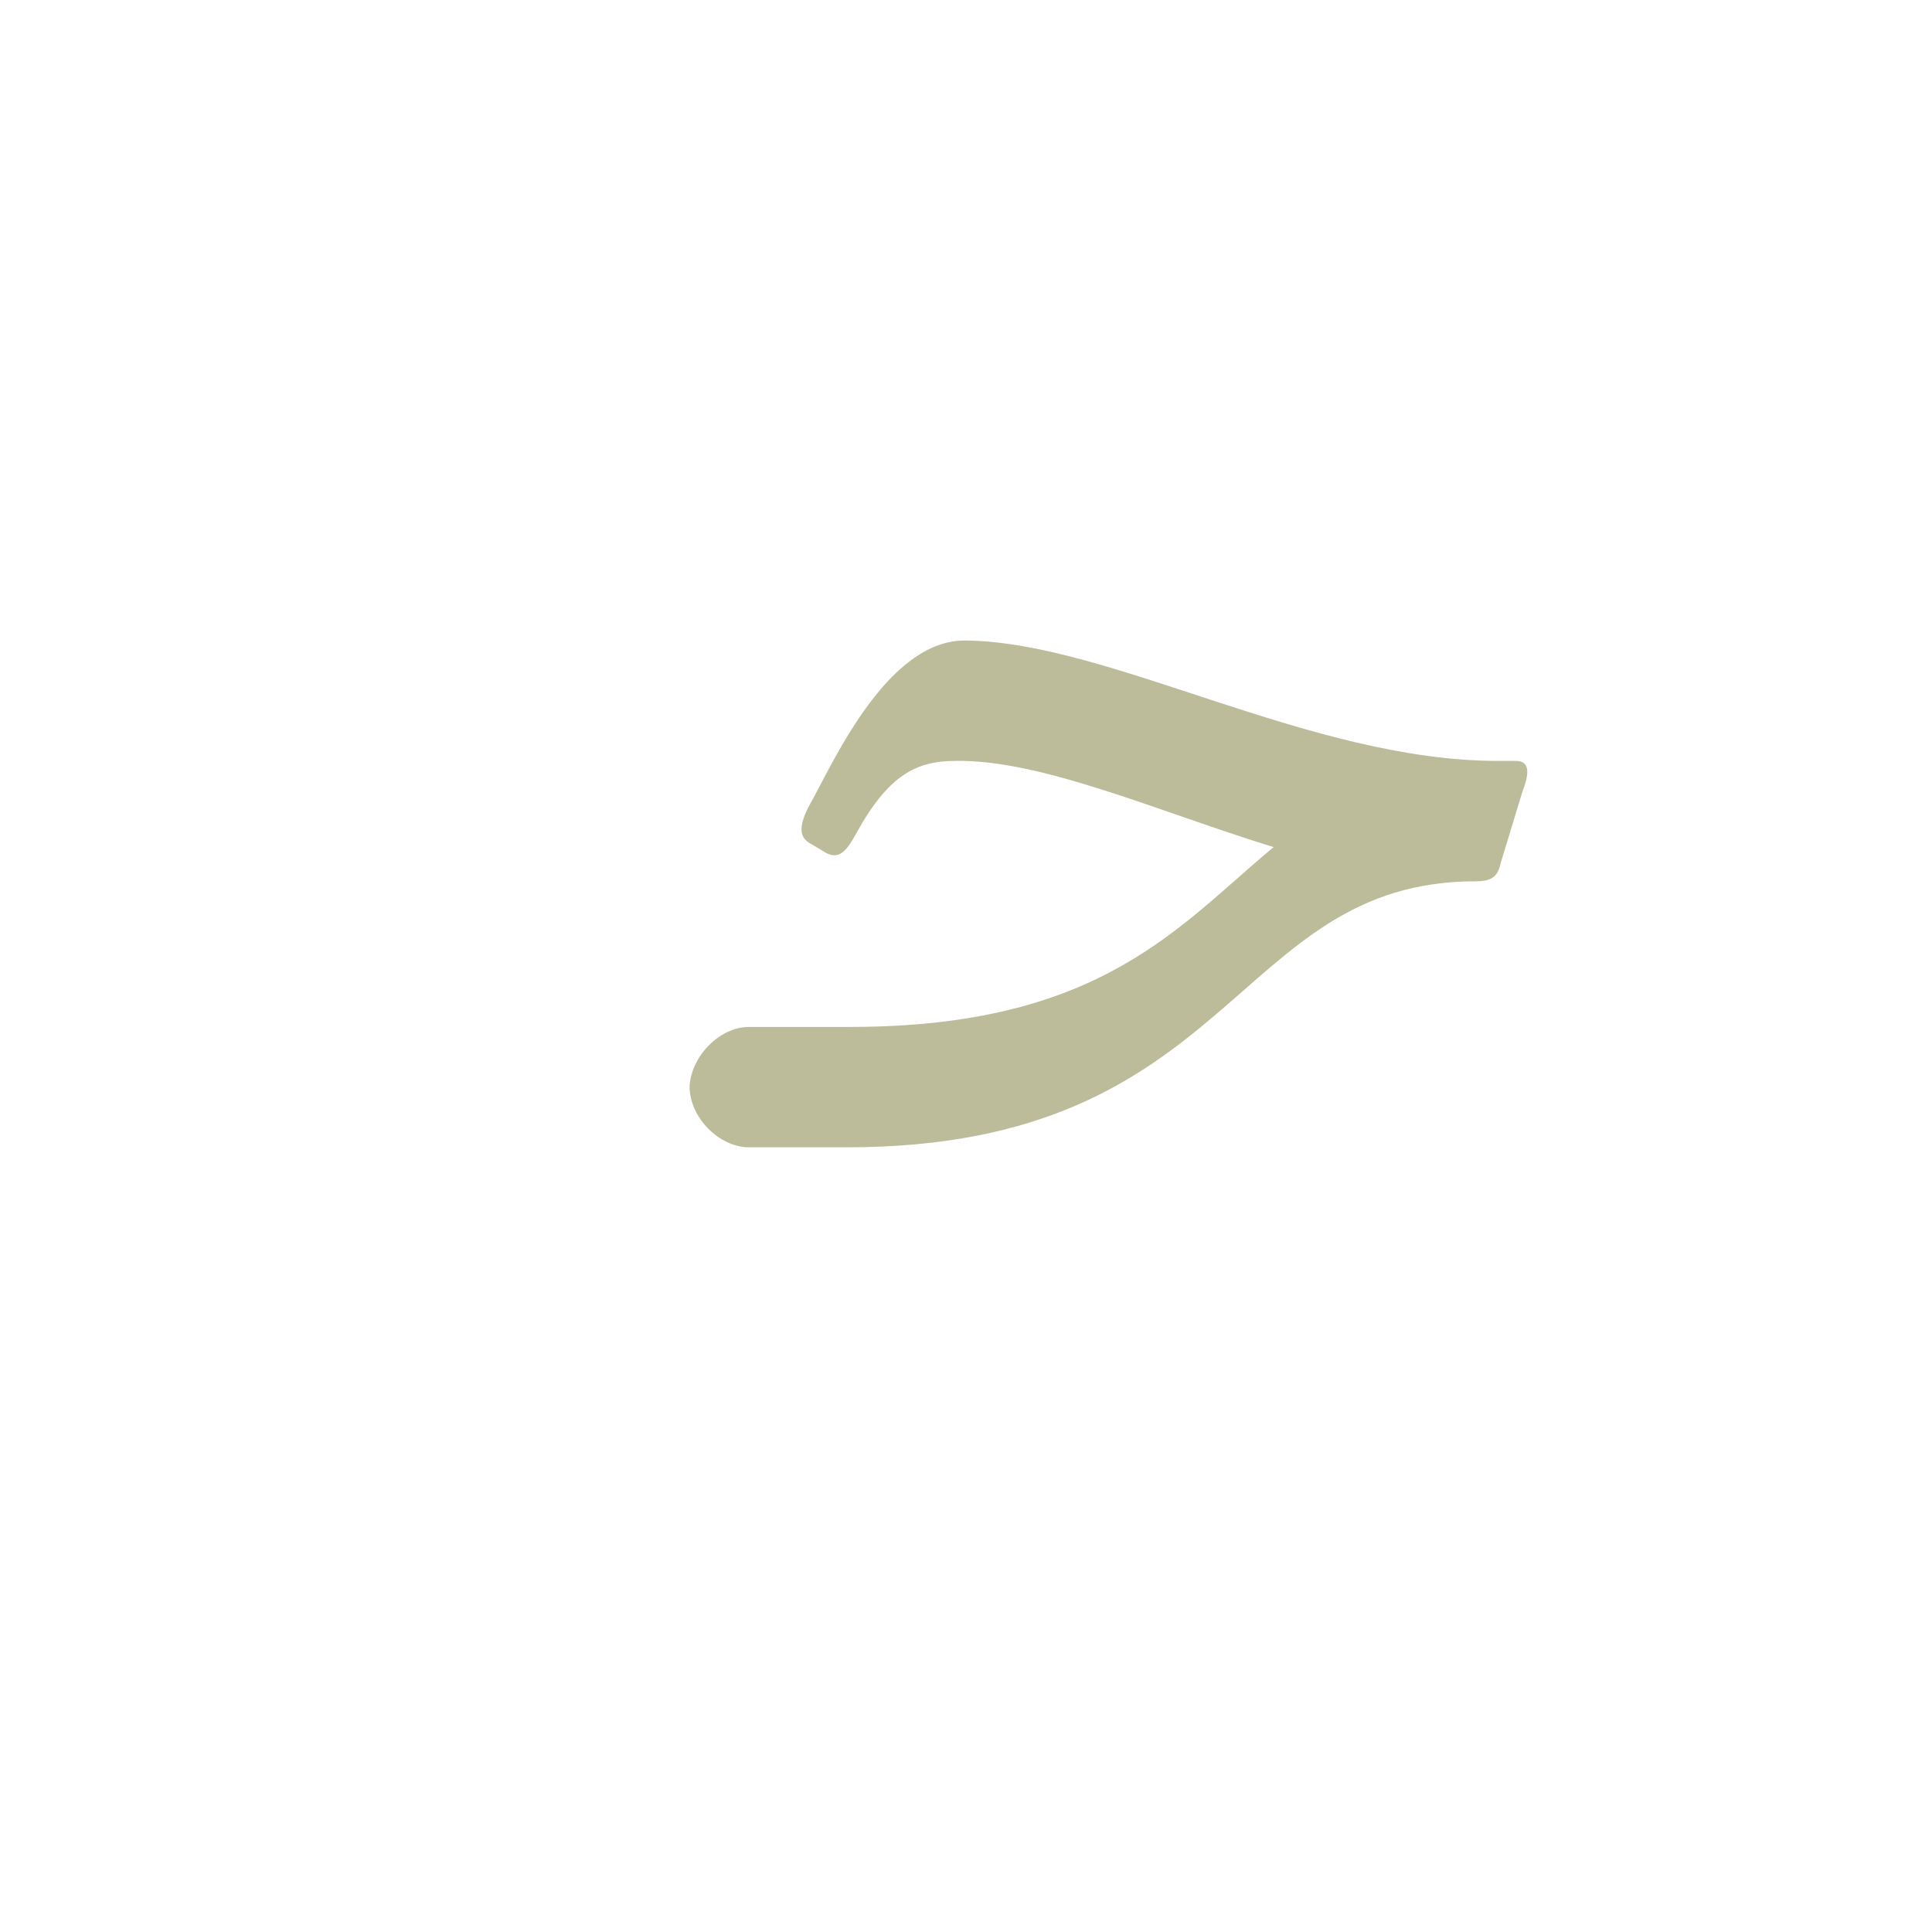
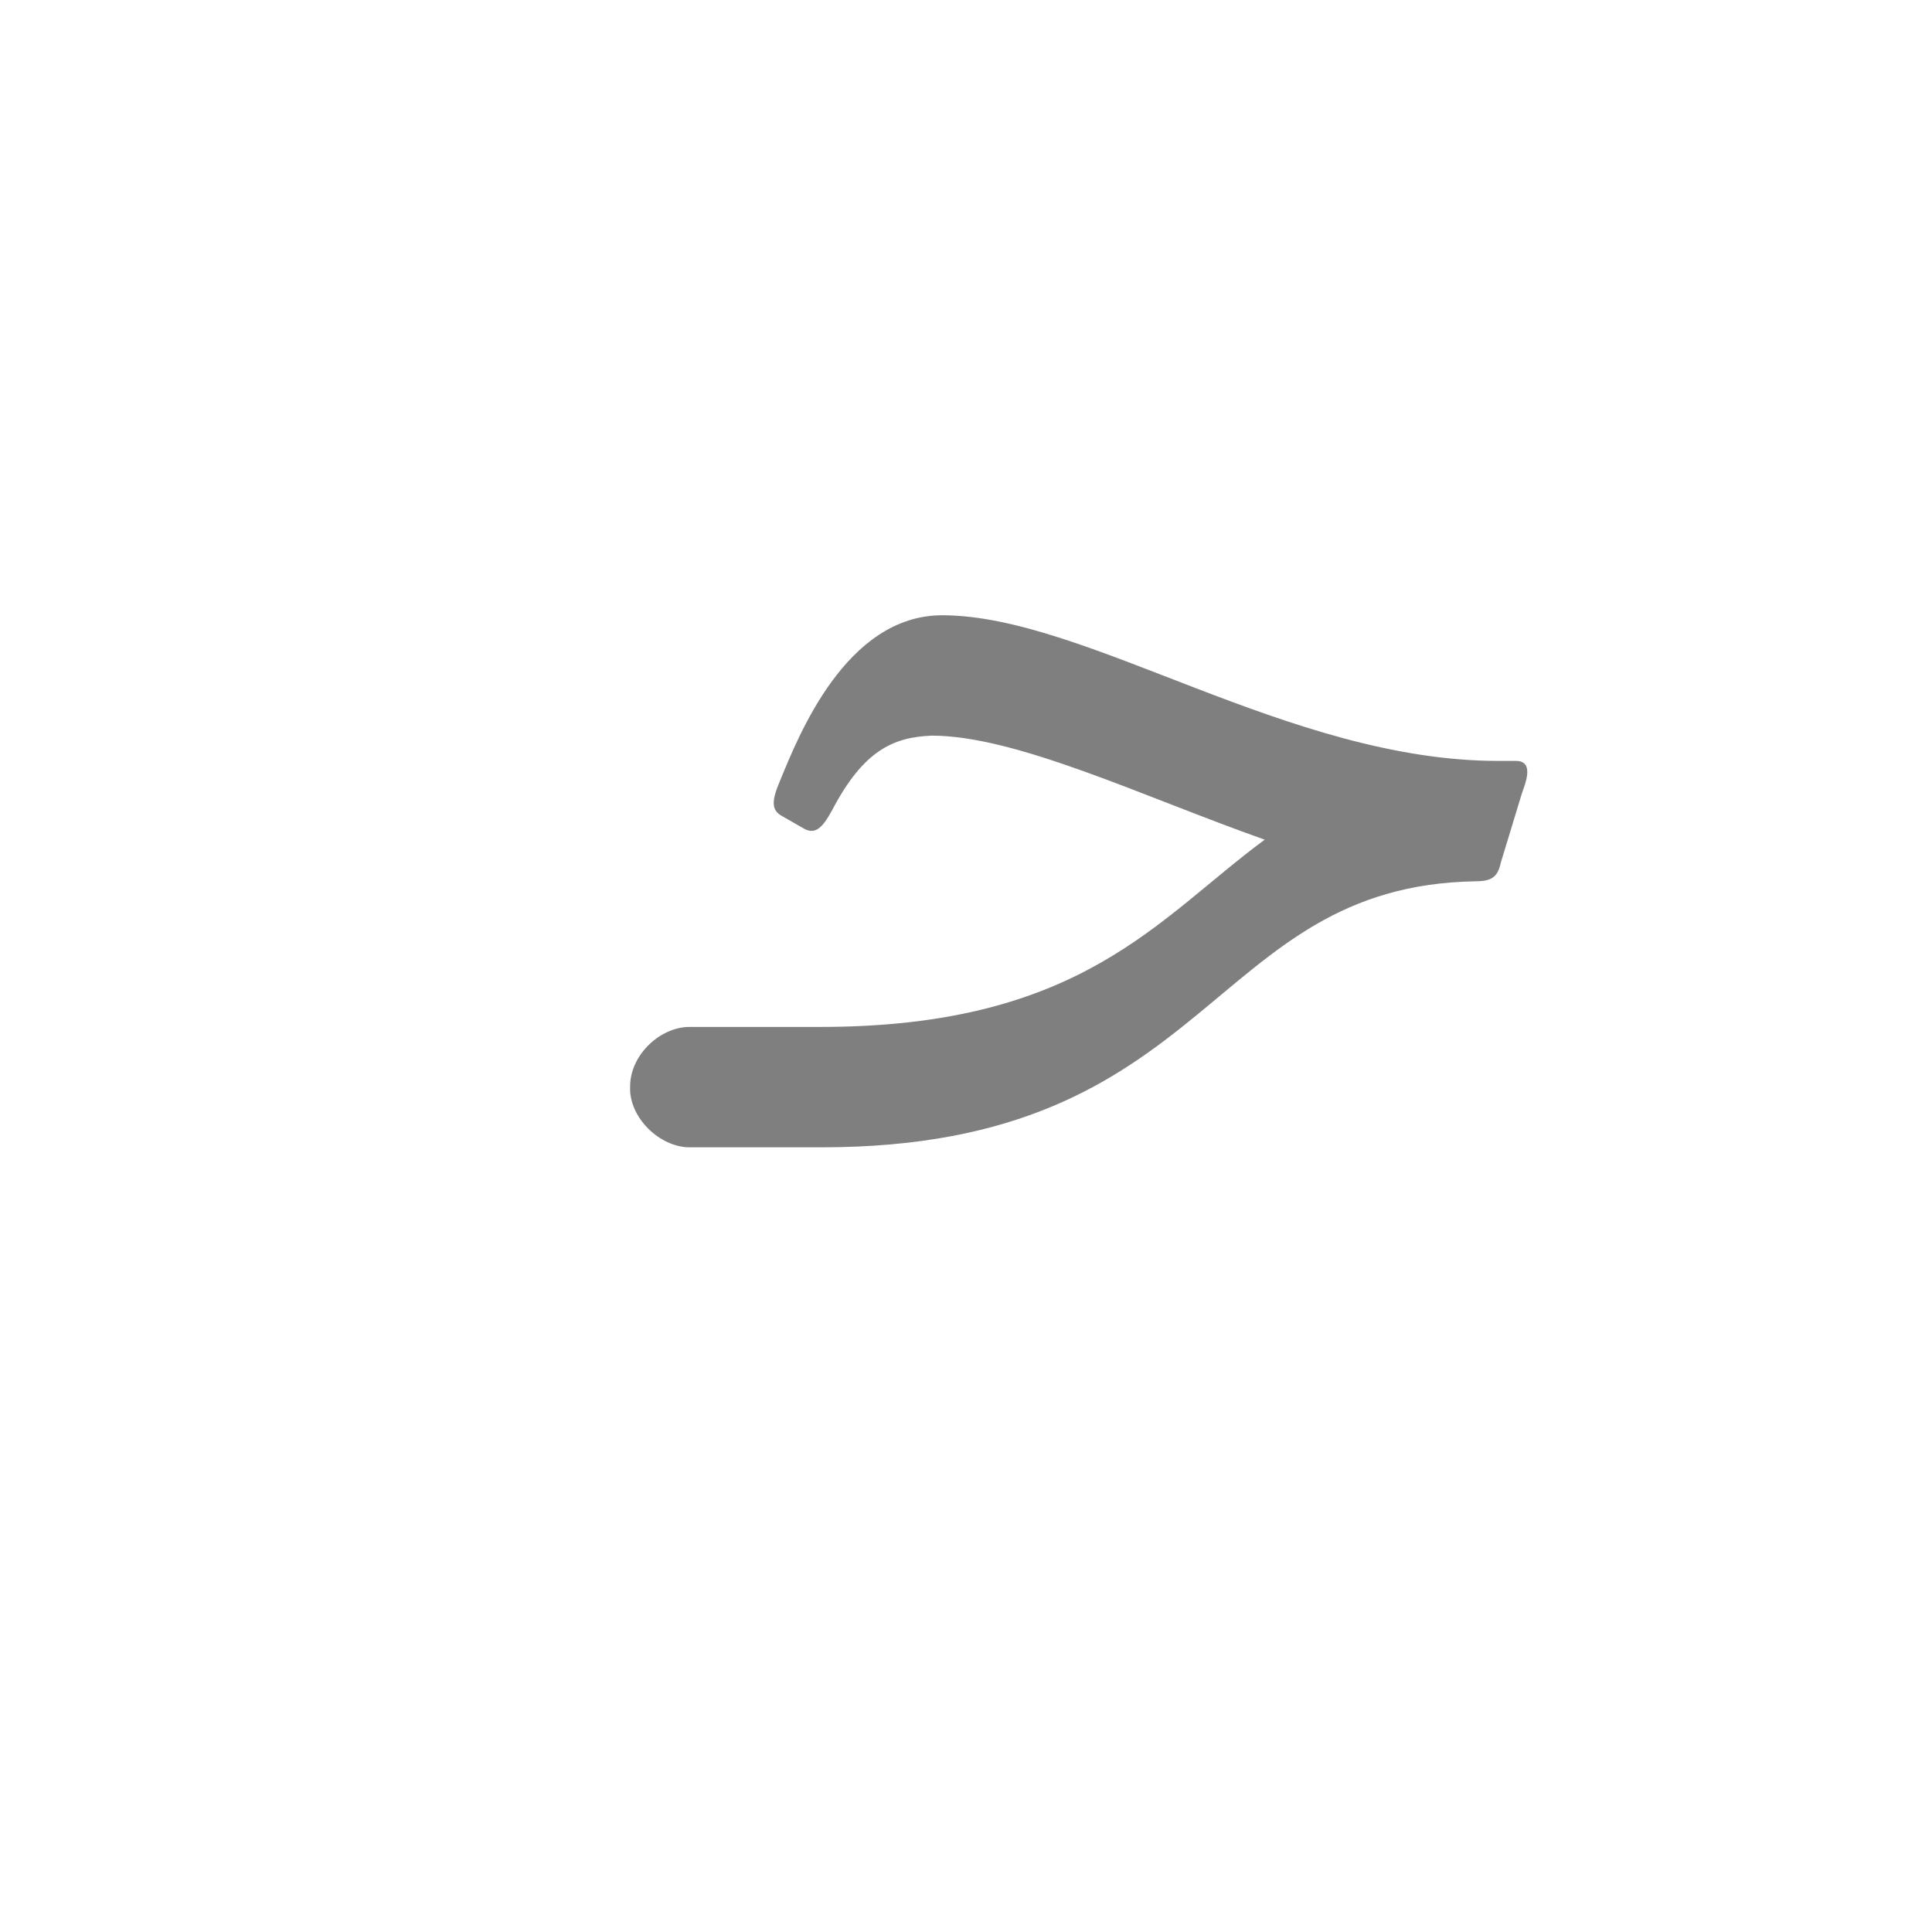
<svg xmlns="http://www.w3.org/2000/svg" xml:space="preserve" width="1300px" height="1300px" version="1.0" style="shape-rendering:geometricPrecision; text-rendering:geometricPrecision; image-rendering:optimizeQuality; fill-rule:evenodd; clip-rule:evenodd" viewBox="0 0 1300 1056">
  <defs>
    <style type="text/css">
   
    .fil0 {fill:black;fill-opacity:0.502}
    .fil2 {fill:#999966;fill-opacity:0.651}
    .fil1 {fill:#99CCCC}
   
  </style>
  </defs>
  <g id="_100:master" visibility="hidden">
    <path class="fil0" d="M991 479c9,0 17,-3 19,-10l14 -46c2,-6 9,-22 -12,-22 -199,0 -394,-244 -484,9 -4,13 0,19 7,22l13 6c10,4 18,-1 22,-9 58,-145 244,50 421,50z" />
    <path class="fil1" d="M481 569c-21,0 -41,19 -41,40 0,21 20,41 41,41l0 -81z" />
    <path class="fil2" d="M991 479l21 -78c-208,-3 -191,168 -469,168l-63 0 0 81 82 0c244,0 239,-171 429,-171z" />
  </g>
  <g id="Layer_x0020_1" visibility="hidden">
    <path class="fil1" d="M481 569c-21,0 -41,19 -41,40 0,21 20,41 41,41l0 -81z" />
    <path class="fil2" d="M991 496l21 -79c-251,3 -276,152 -518,152l-14 0 0 81 34 0c206,0 262,-154 477,-154z" />
    <path class="fil0" d="M991 496c9,0 17,-3 19,-10l14 -47c2,-6 9,-22 -12,-22 -199,0 -394,-260 -484,-7 -4,13 0,19 7,22l13 6c10,4 18,-1 22,-9 58,-145 244,67 421,67z" />
  </g>
  <g id="Layer_x0020_2" visibility="hidden">
    <path class="fil1" d="M489 569c-21,0 -41,19 -41,40 0,21 20,41 41,41l0 -81z" />
    <path class="fil2" d="M982 487l33 -81c-235,0 -232,163 -480,163l-47 0 0 81 47 0c243,0 269,-162 447,-163z" />
    <path class="fil0" d="M991 487c14,0 17,-3 19,-12l14 -47c2,-6 9,-22 -4,-22l-12 0c-194,0 -344,-250 -476,-9 -7,14 -12,23 -2,30l15 12c9,6 17,-1 22,-9 94,-153 255,58 411,58l13 -1z" />
  </g>
  <g id="Layer_x0020_3">
-     <path class="fil2" d="M993 471c-164,0 -161,179 -423,179l-66 0 0 0c-20,0 -40,-20 -40,-41 1,-20 20,-40 40,-40l0 0 1 0 0 0 67 0c169,0 221,-68 285,-121 -78,-24 -156,-59 -214,-58 -26,0 -45,9 -67,49 -7,13 -12,17 -20,13l-10 -6c-8,-4 -9,-11 -2,-25 15,-26 52,-113 106,-112 97,1 231,81 358,81l12 0c13,0 6,16 4,22l-14 46c-2,9 -5,13 -17,13l0 0z" />
+     <path class="fil0" d="M993 471l0 0c-181,3 -175,179 -440,179l-89 0 0 0c-20,0 -41,-20 -40,-41 0,-21 20,-40 40,-40l0 0 0 0 0 0 88 0c176,0 227,-73 299,-126 -82,-29 -167,-70 -224,-70 -26,1 -46,10 -67,50 -7,13 -12,17 -20,12l-14 -8c-7,-4 -7,-10 -1,-24 12,-29 44,-111 109,-111 97,0 233,98 374,98l12 0c13,0 6,16 4,22l-14 46c-2,9 -5,13 -17,13z" />
  </g>
</svg>
